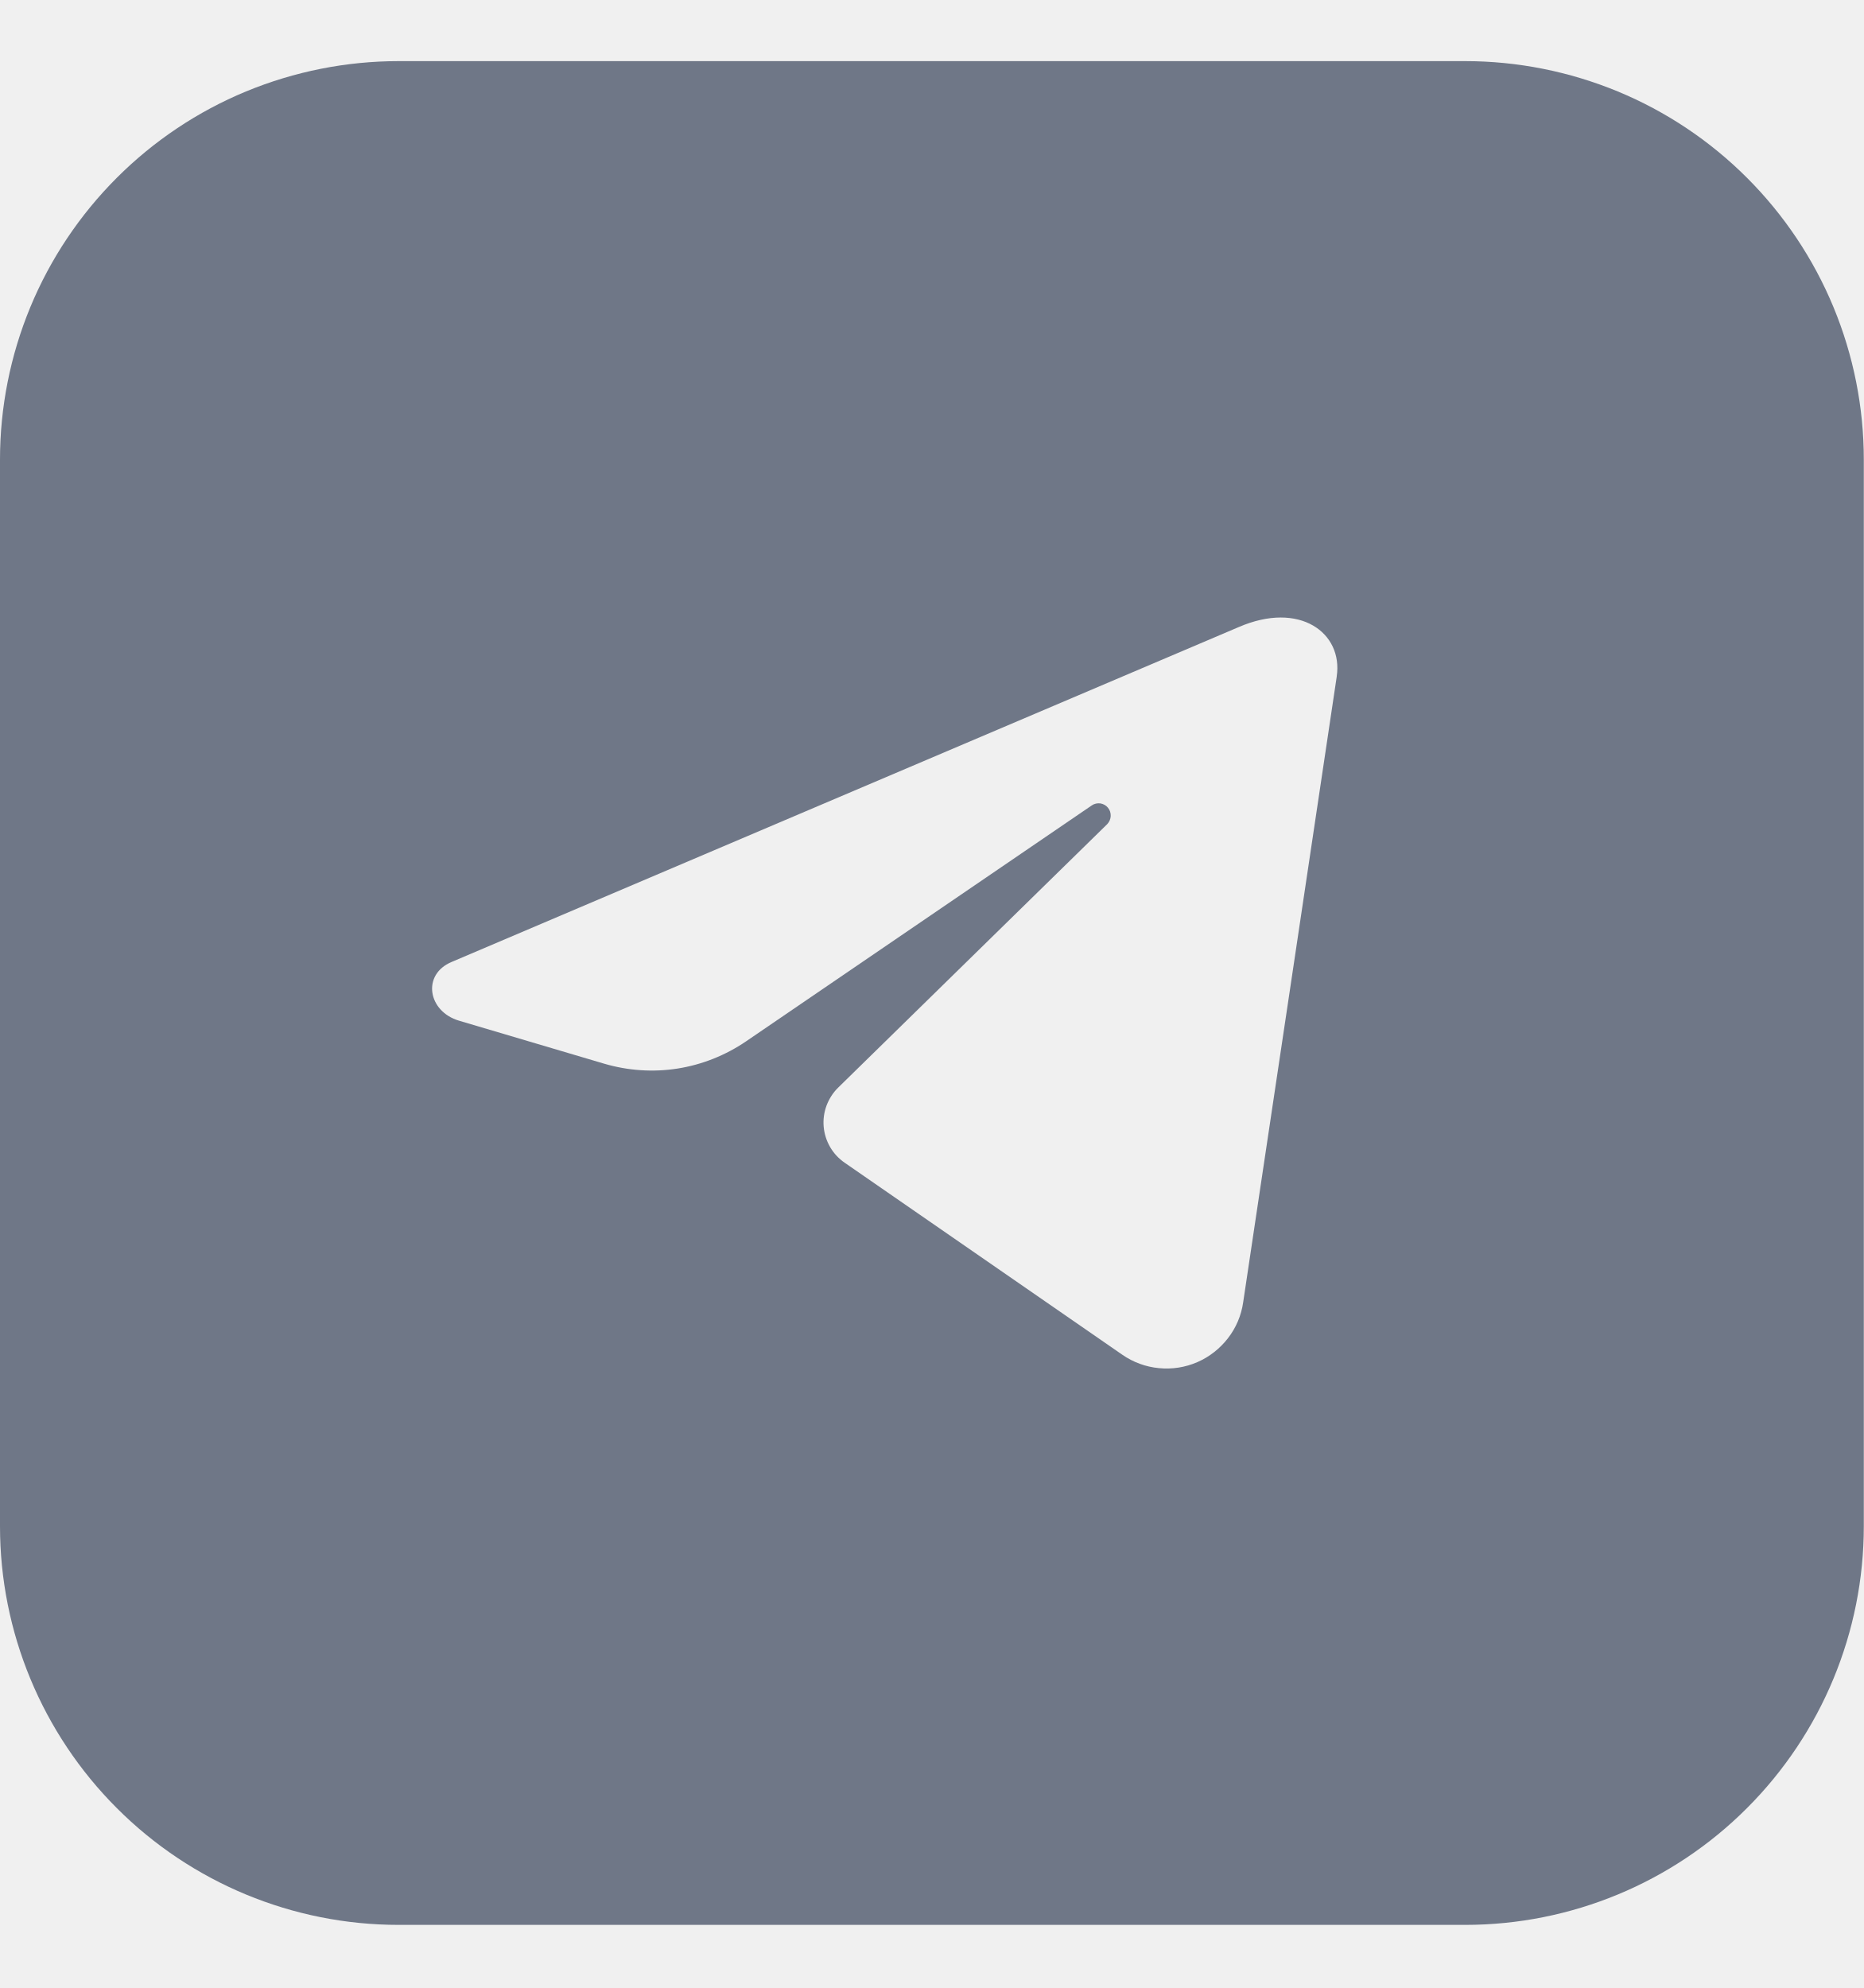
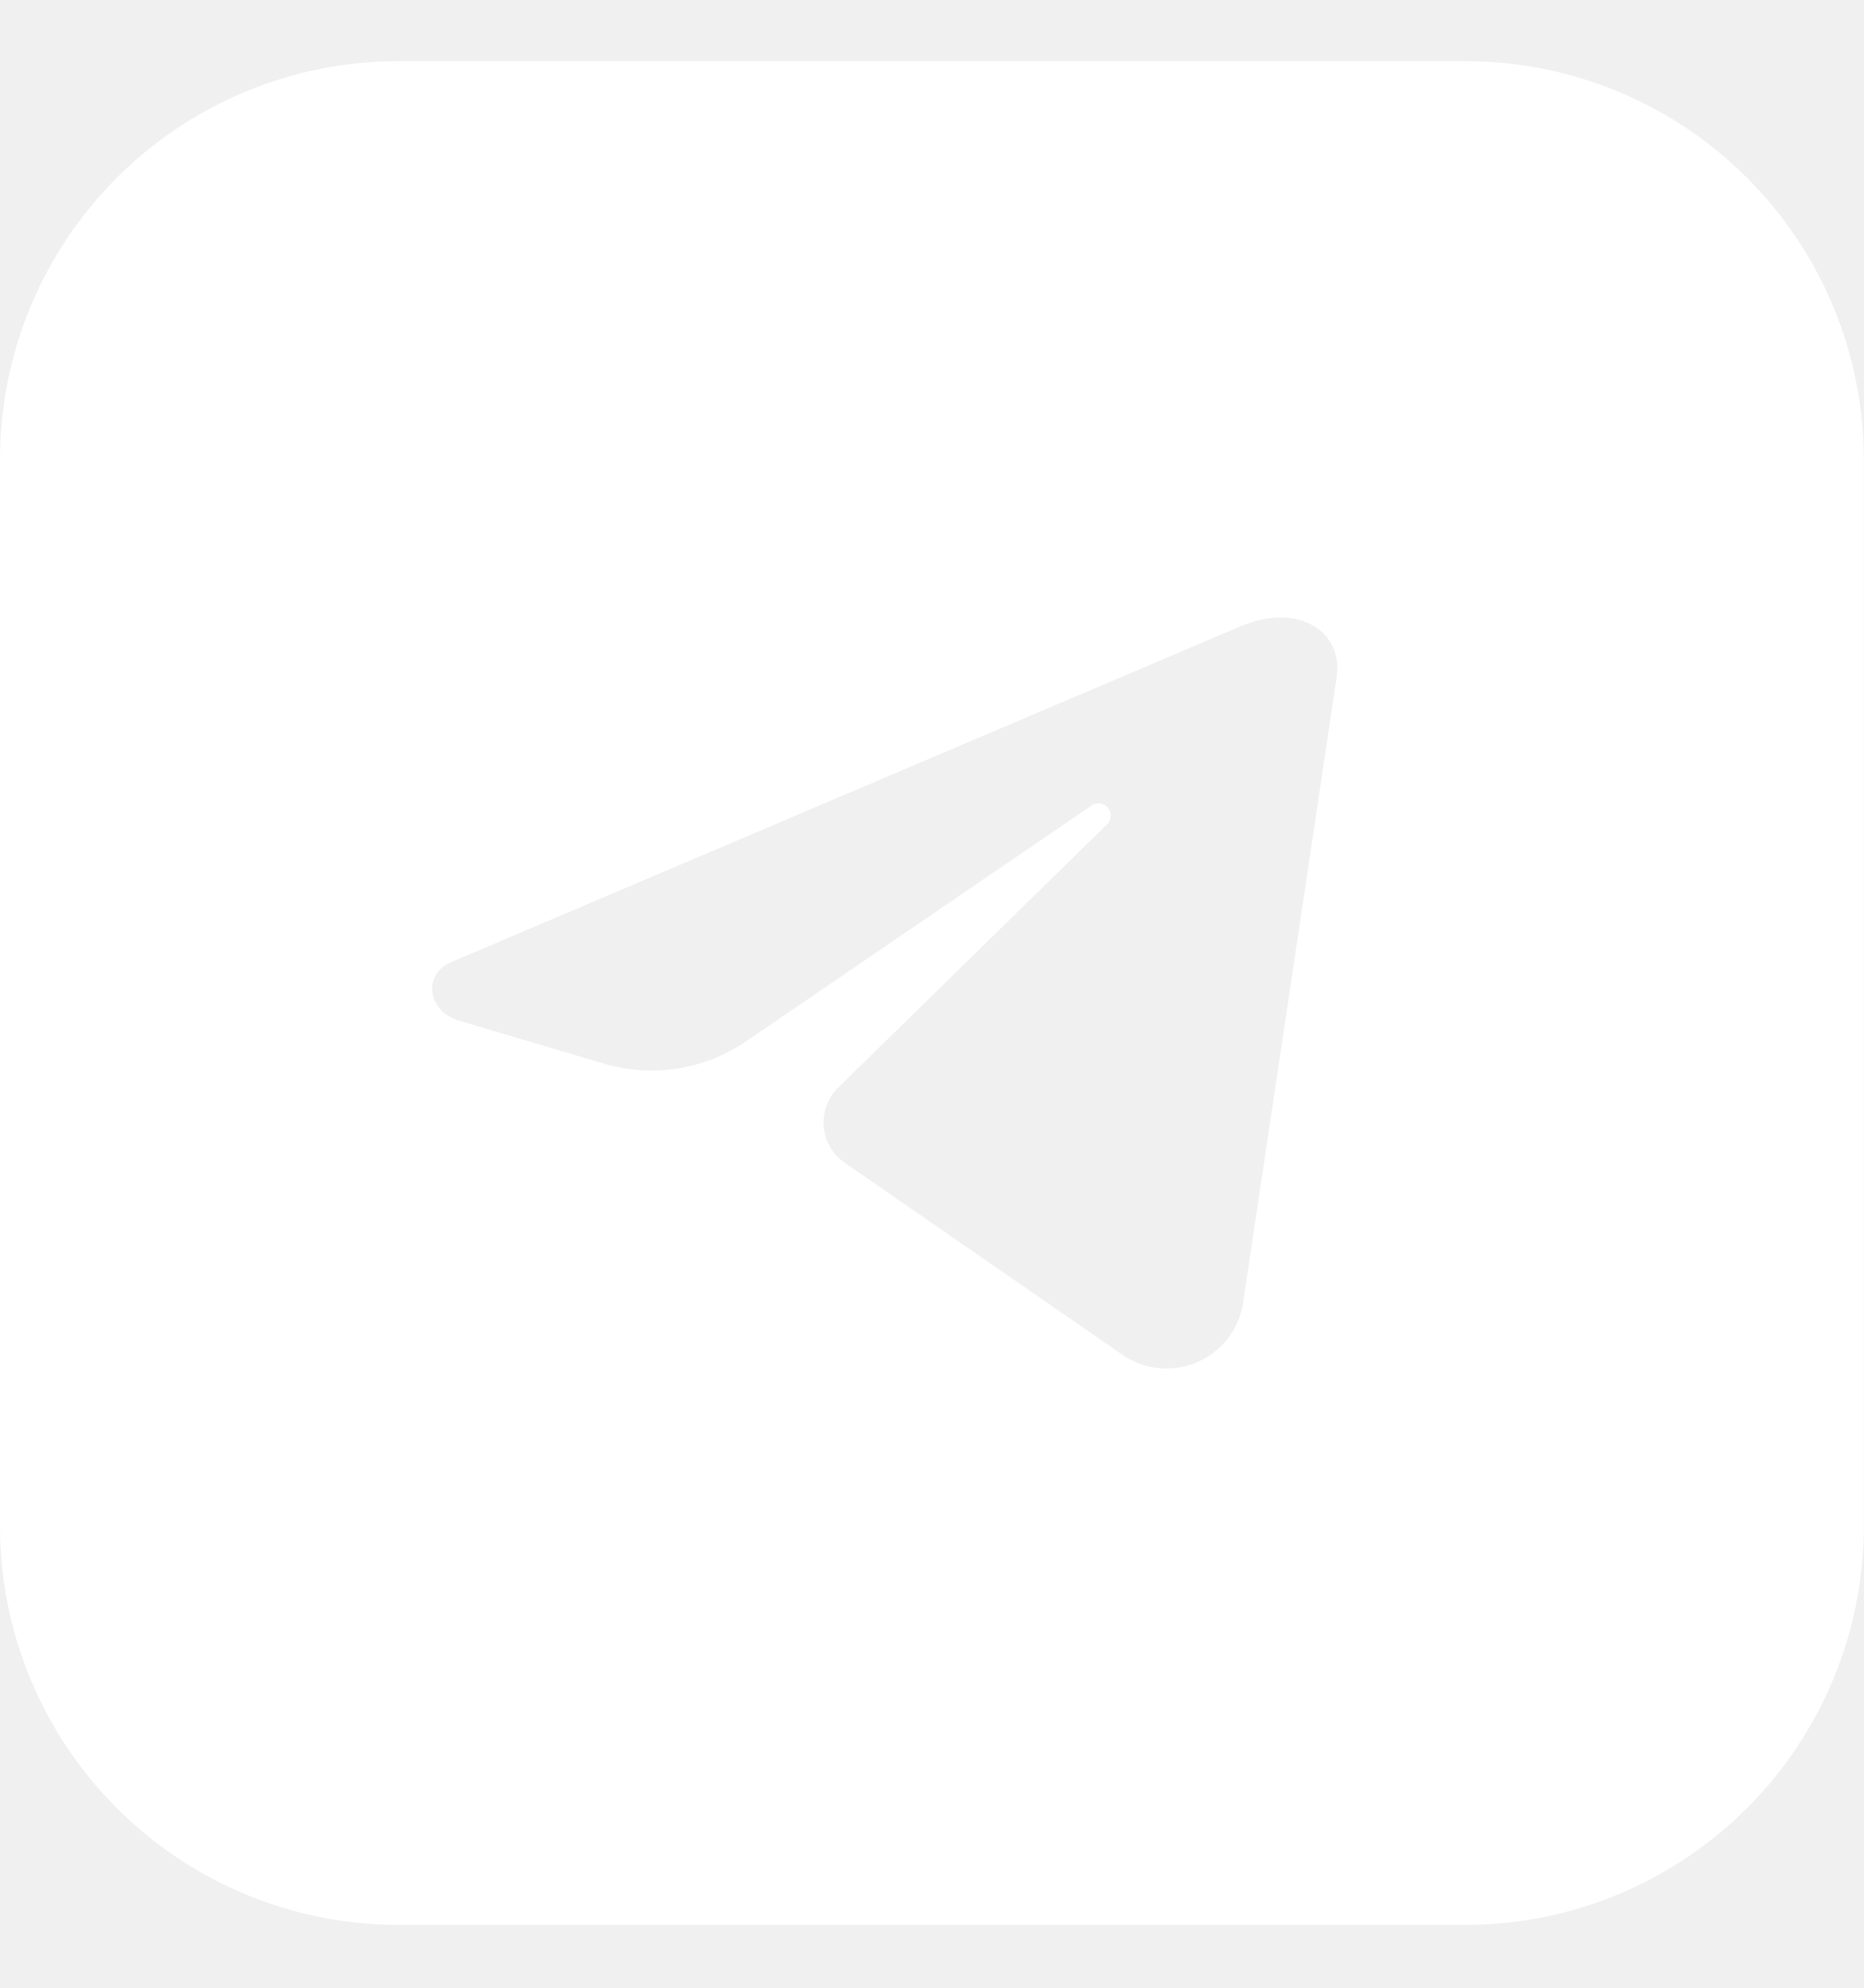
<svg xmlns="http://www.w3.org/2000/svg" width="15" height="16" viewBox="0 0 15 16" fill="none">
-   <path d="M11.792 0.492H3.208C2.787 0.492 2.37 0.575 1.98 0.736C1.591 0.897 1.238 1.133 0.94 1.431C0.642 1.729 0.405 2.083 0.244 2.472C0.083 2.861 -4.22963e-09 3.278 0 3.699V12.284C0 13.134 0.338 13.95 0.94 14.552C1.541 15.154 2.357 15.492 3.208 15.492H11.792C12.643 15.492 13.459 15.154 14.06 14.552C14.662 13.95 15 13.134 15 12.284V3.699C15 3.278 14.917 2.861 14.756 2.472C14.595 2.083 14.358 1.729 14.06 1.431C13.762 1.133 13.409 0.897 13.02 0.736C12.63 0.575 12.213 0.492 11.792 0.492ZM10.758 5.446C10.507 7.124 10.257 8.803 10.005 10.482C9.99 10.587 9.948 10.686 9.883 10.77C9.818 10.854 9.733 10.921 9.636 10.963C9.539 11.005 9.432 11.022 9.326 11.011C9.221 11.001 9.12 10.964 9.032 10.903L6.798 9.358C6.75 9.325 6.71 9.282 6.681 9.232C6.652 9.182 6.634 9.126 6.629 9.068C6.624 9.01 6.632 8.952 6.652 8.898C6.673 8.843 6.704 8.794 6.746 8.753L8.911 6.633C8.928 6.615 8.938 6.592 8.939 6.568C8.94 6.544 8.933 6.52 8.917 6.501C8.902 6.482 8.88 6.47 8.856 6.466C8.832 6.463 8.807 6.468 8.787 6.482L6.003 8.382C5.838 8.494 5.65 8.569 5.453 8.6C5.256 8.631 5.054 8.617 4.863 8.561L3.695 8.215C3.443 8.141 3.393 7.843 3.635 7.742L9.969 5.047C10.461 4.834 10.81 5.094 10.758 5.444V5.446Z" fill="#6F7787" />
+   <path d="M11.792 0.492H3.208C2.787 0.492 2.37 0.575 1.98 0.736C1.591 0.897 1.238 1.133 0.94 1.431C0.642 1.729 0.405 2.083 0.244 2.472C0.083 2.861 -4.22963e-09 3.278 0 3.699V12.284C0 13.134 0.338 13.95 0.94 14.552C1.541 15.154 2.357 15.492 3.208 15.492H11.792C12.643 15.492 13.459 15.154 14.06 14.552C14.662 13.95 15 13.134 15 12.284V3.699C15 3.278 14.917 2.861 14.756 2.472C14.595 2.083 14.358 1.729 14.06 1.431C13.762 1.133 13.409 0.897 13.02 0.736C12.63 0.575 12.213 0.492 11.792 0.492ZM10.758 5.446C10.507 7.124 10.257 8.803 10.005 10.482C9.99 10.587 9.948 10.686 9.883 10.77C9.818 10.854 9.733 10.921 9.636 10.963C9.539 11.005 9.432 11.022 9.326 11.011C9.221 11.001 9.12 10.964 9.032 10.903L6.798 9.358C6.75 9.325 6.71 9.282 6.681 9.232C6.652 9.182 6.634 9.126 6.629 9.068C6.624 9.01 6.632 8.952 6.652 8.898C6.673 8.843 6.704 8.794 6.746 8.753L8.911 6.633C8.928 6.615 8.938 6.592 8.939 6.568C8.94 6.544 8.933 6.52 8.917 6.501C8.902 6.482 8.88 6.47 8.856 6.466C8.832 6.463 8.807 6.468 8.787 6.482L6.003 8.382C5.838 8.494 5.65 8.569 5.453 8.6C5.256 8.631 5.054 8.617 4.863 8.561L3.695 8.215C3.443 8.141 3.393 7.843 3.635 7.742L9.969 5.047C10.461 4.834 10.81 5.094 10.758 5.444V5.446Z" fill="#ffffff" />
</svg>
